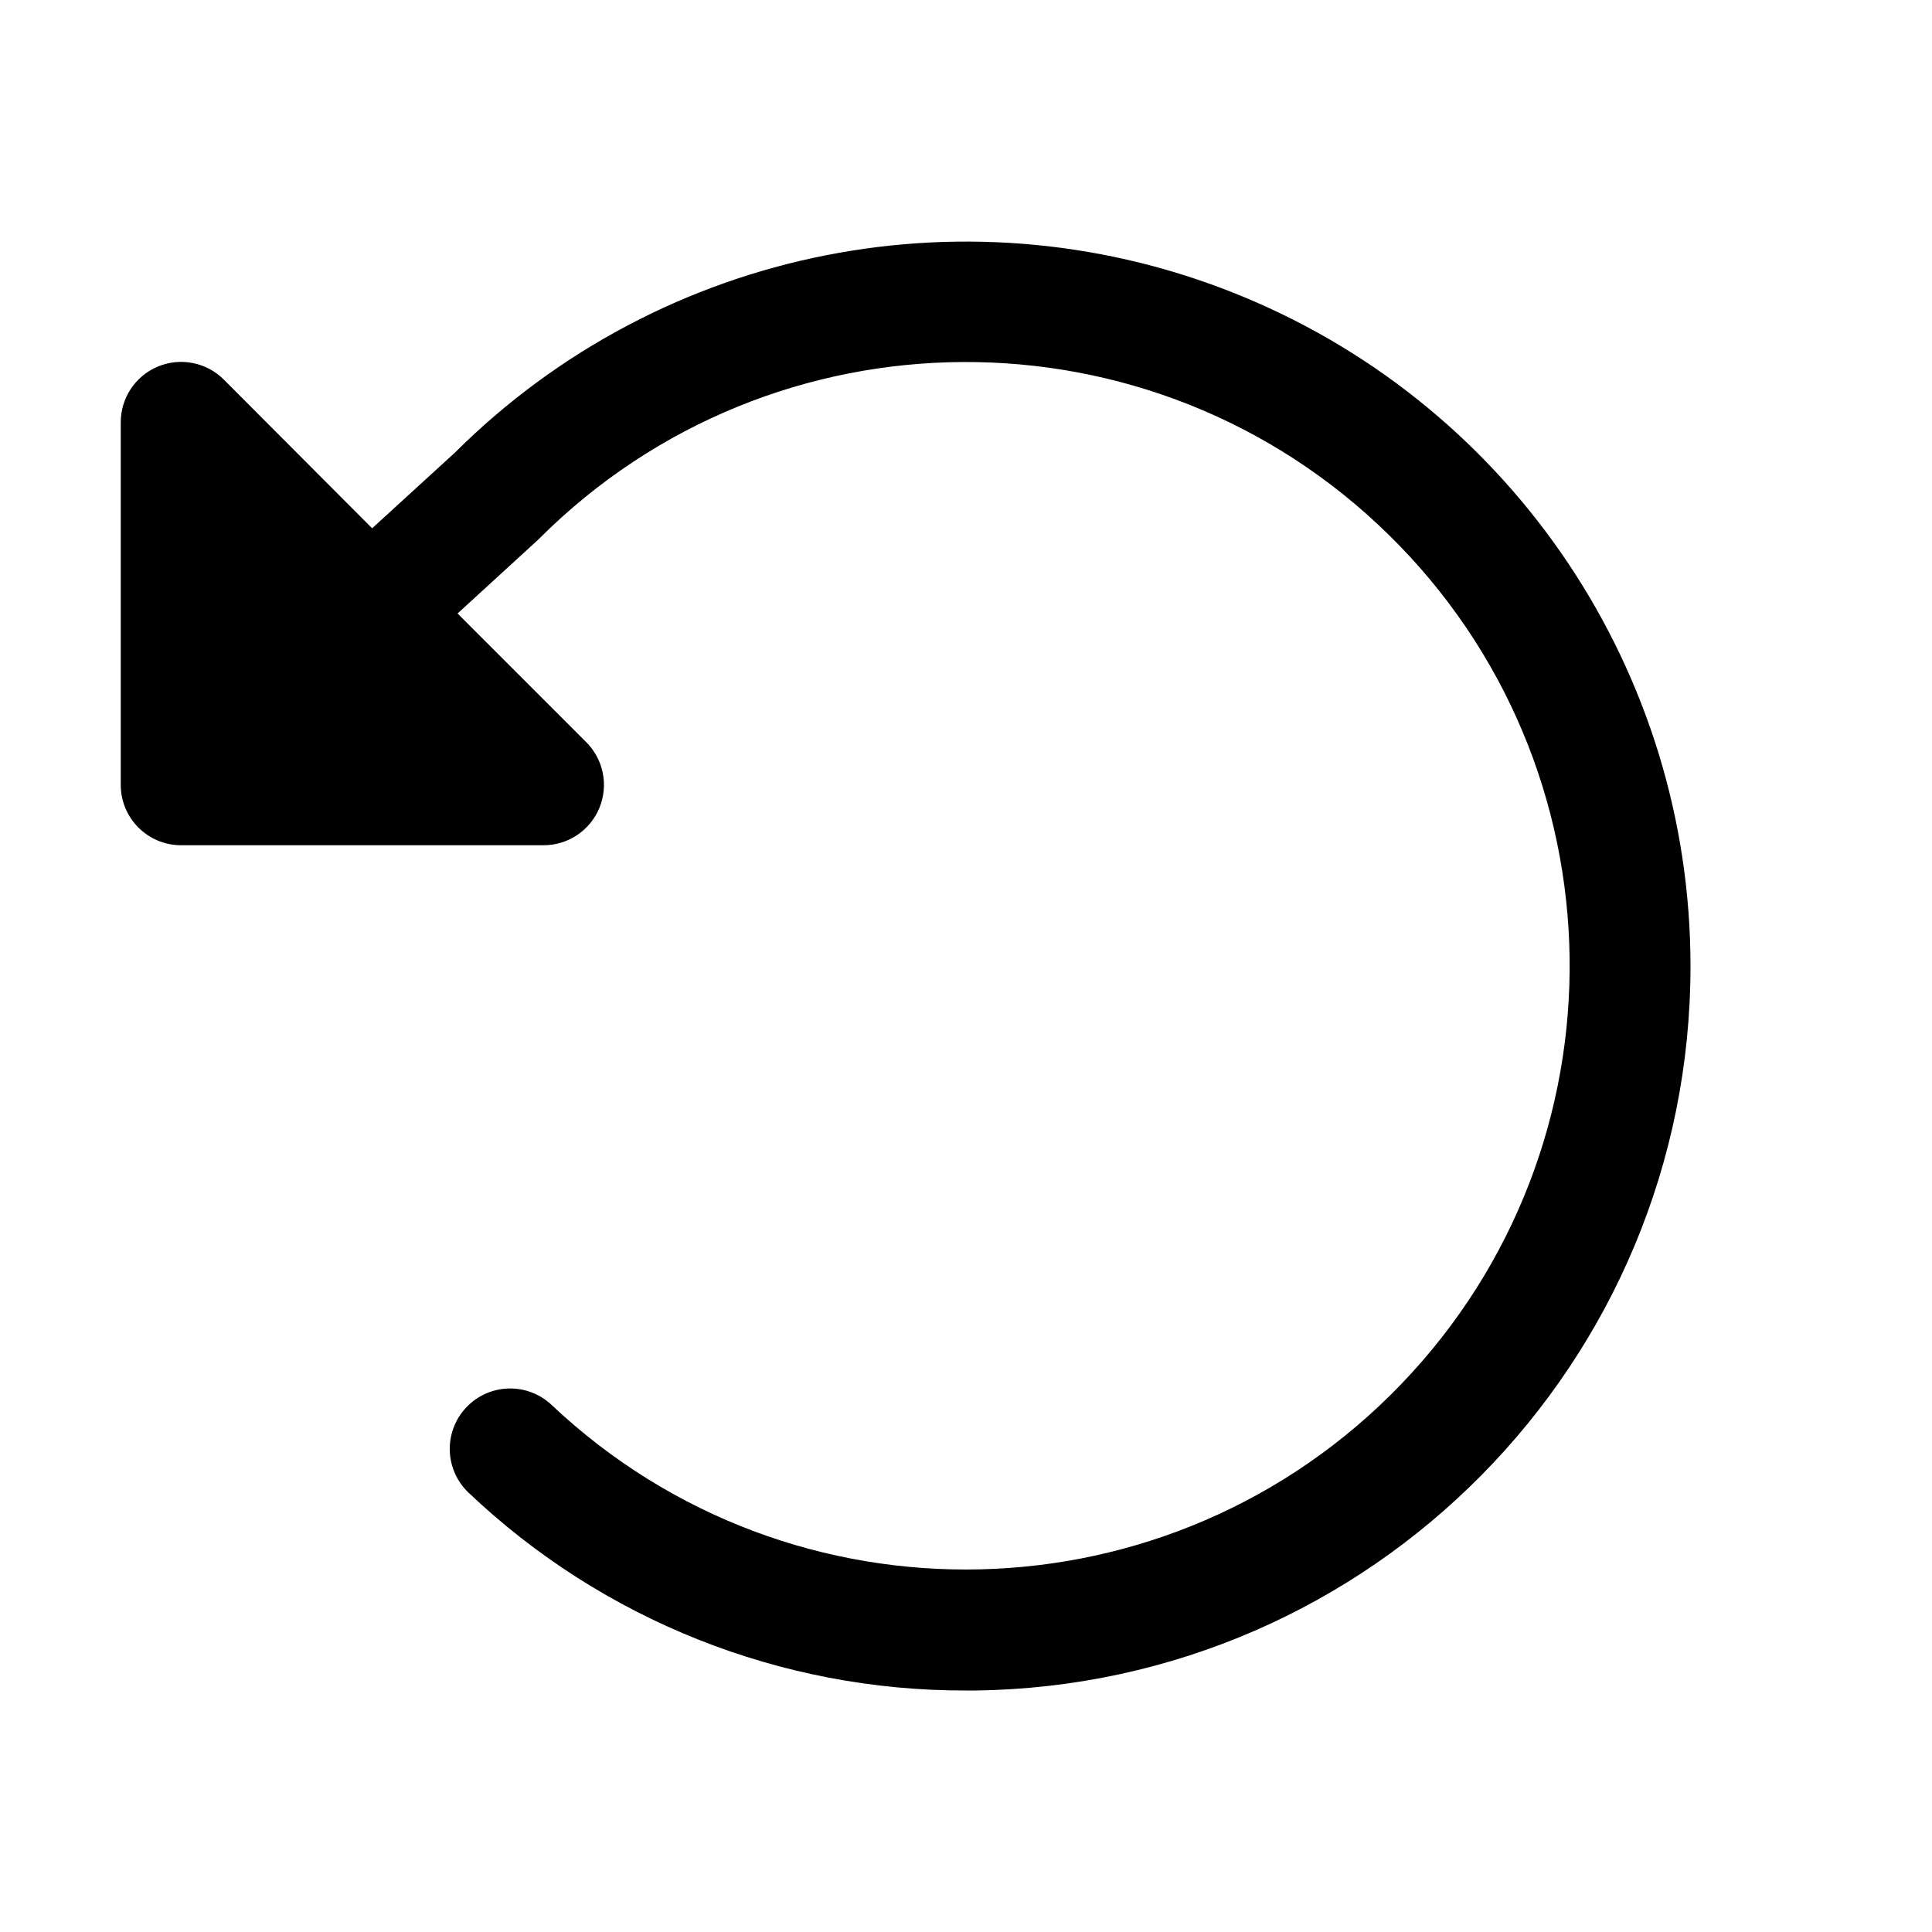
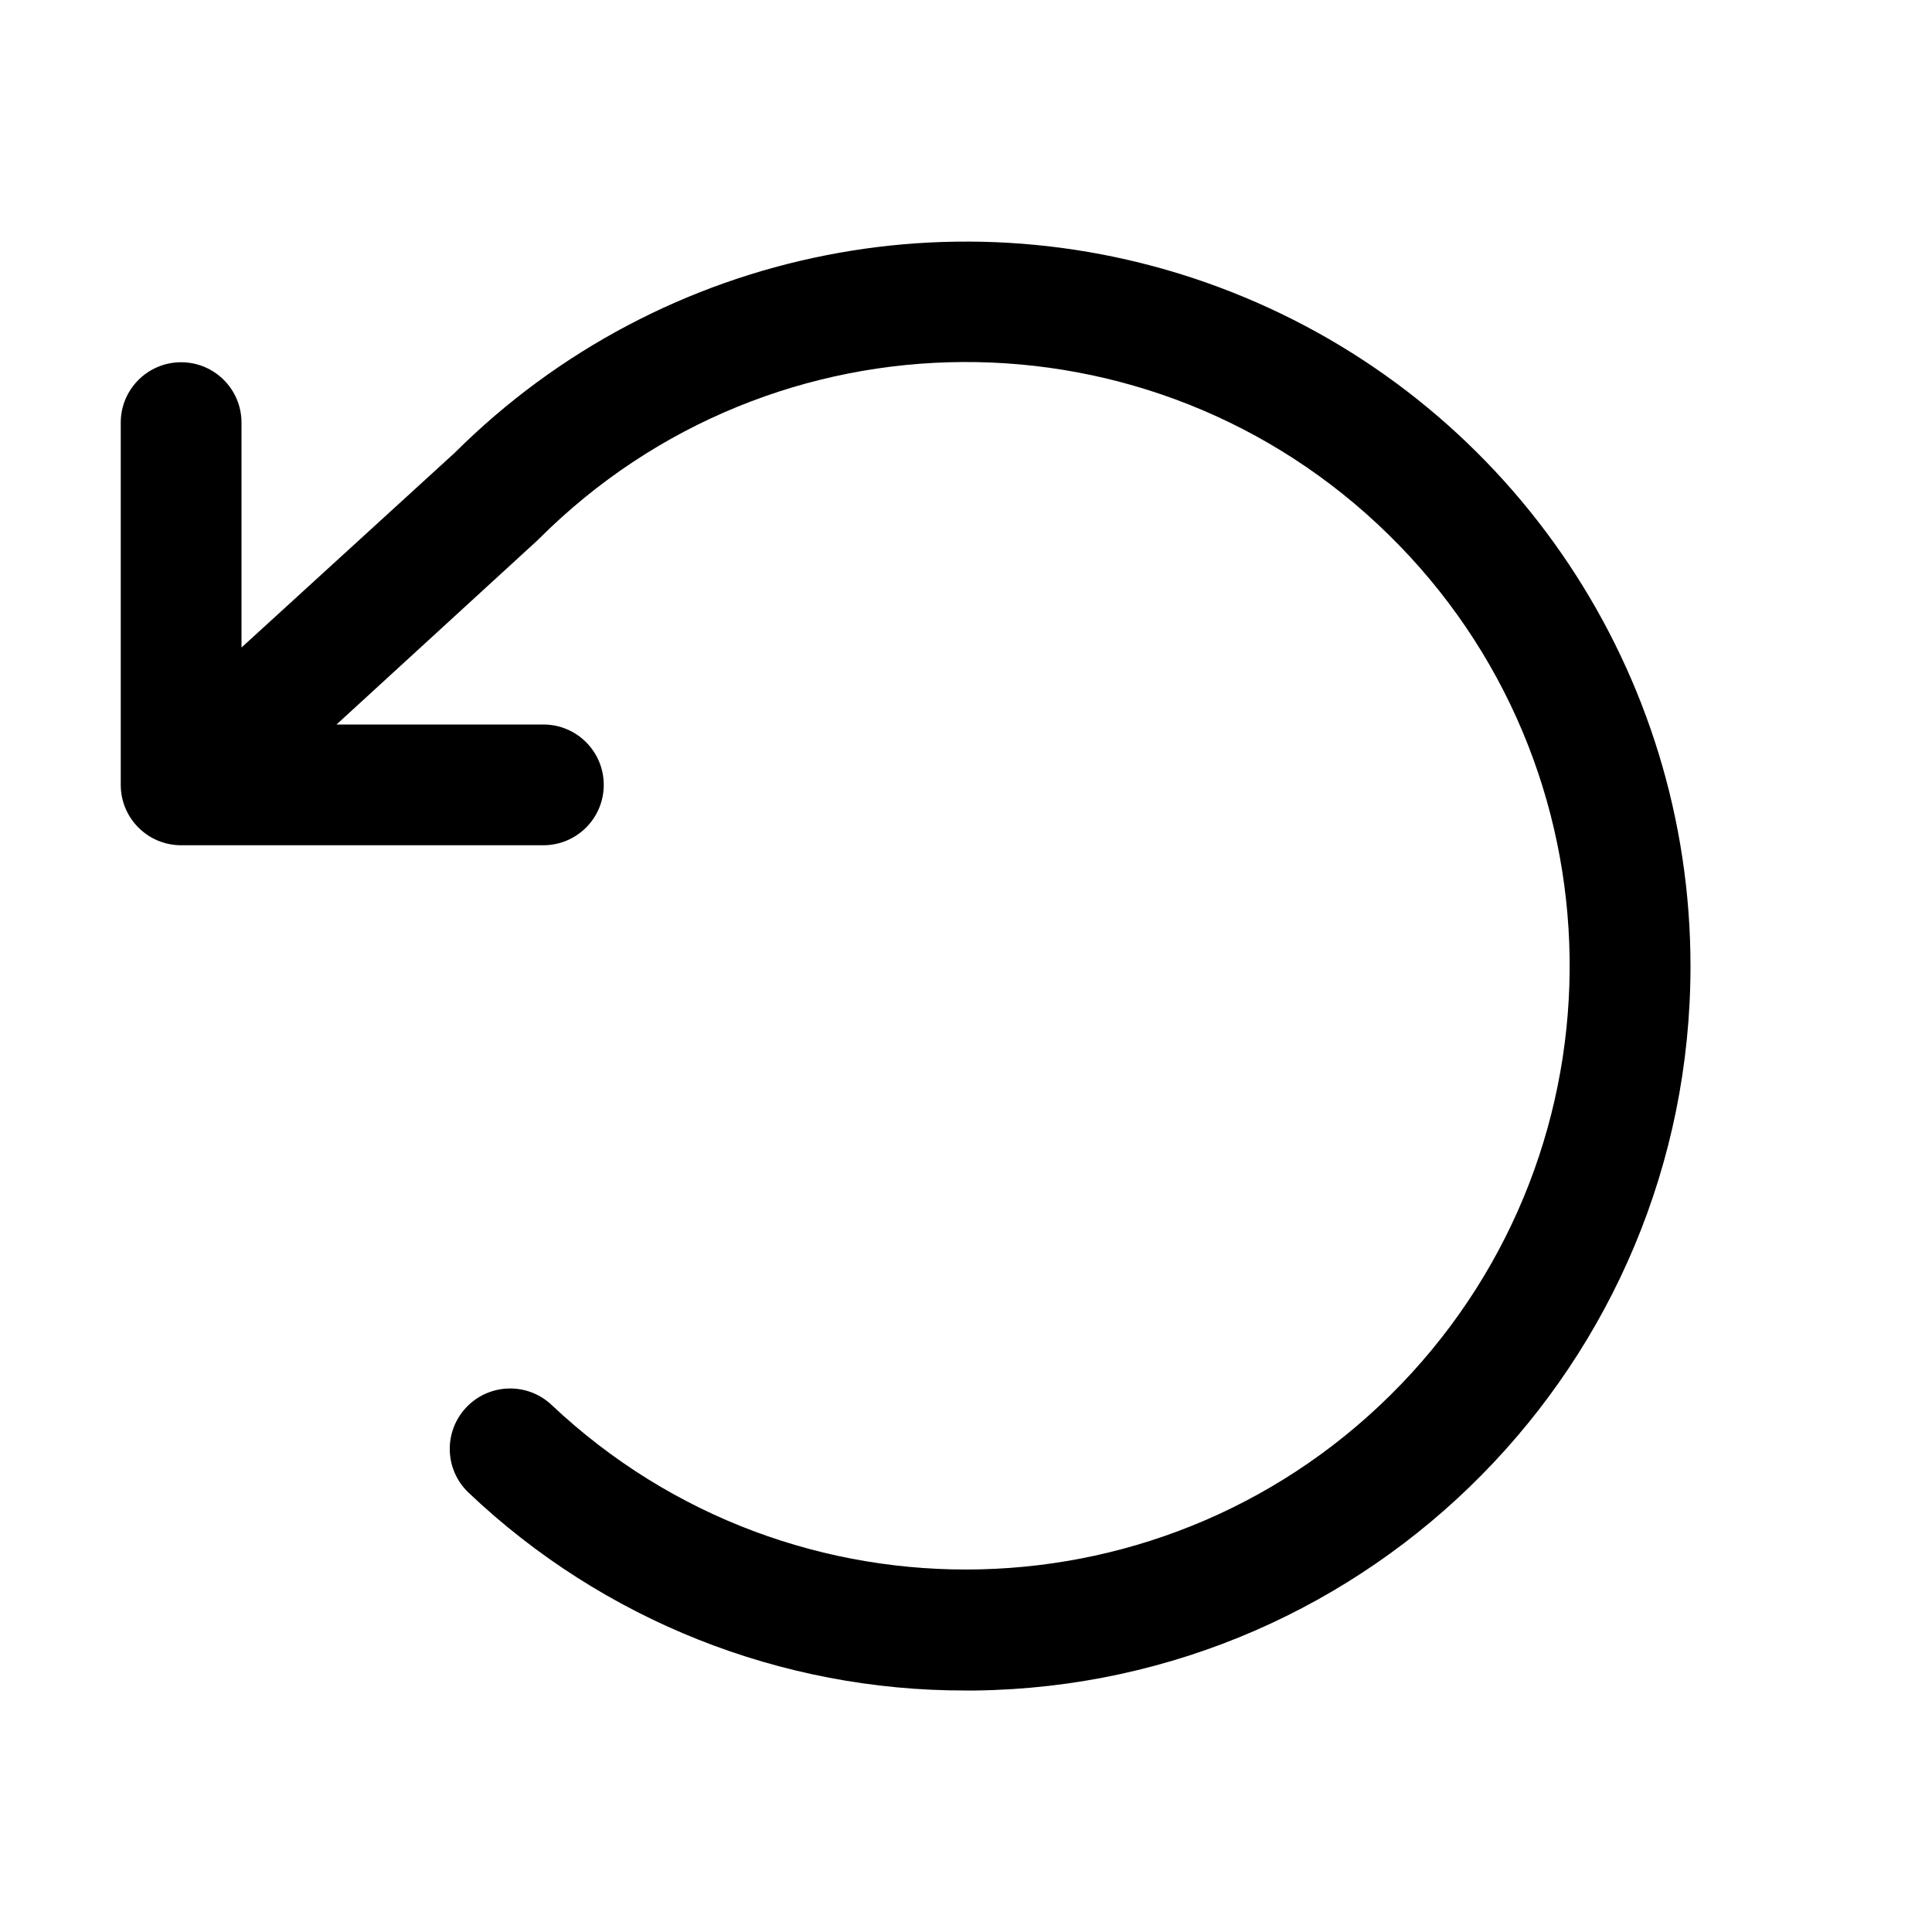
<svg xmlns="http://www.w3.org/2000/svg" viewBox="0 0 256 256" fill="currentColor">
-   <path d="M224,128a96,96,0,0,1-94.71,96H128A95.38,95.38,0,0,1,62.1,197.8a8,8,0,0,1,11-11.63A80,80,0,1,0,71.43,71.39a3.07,3.07,0,0,1-.26.25L60.63,81.29l17,17A8,8,0,0,1,72,112H24a8,8,0,0,1-8-8V56A8,8,0,0,1,29.66,50.3L49.31,70,60.25,60A96,96,0,0,1,224,128Z" />
+   <path d="M224,128a96,96,0,0,1-94.71,96H128A95.38,95.38,0,0,1,62.1,197.8a8,8,0,0,1,11-11.63A80,80,0,1,0,71.43,71.39a3.07,3.07,0,0,1-.26.25L44.59,96H72a8,8,0,0,1,0,16H24a8,8,0,0,1-8-8V56a8,8,0,0,1,16,0V85.8L60.25,60A96,96,0,0,1,224,128Z" />
</svg>
